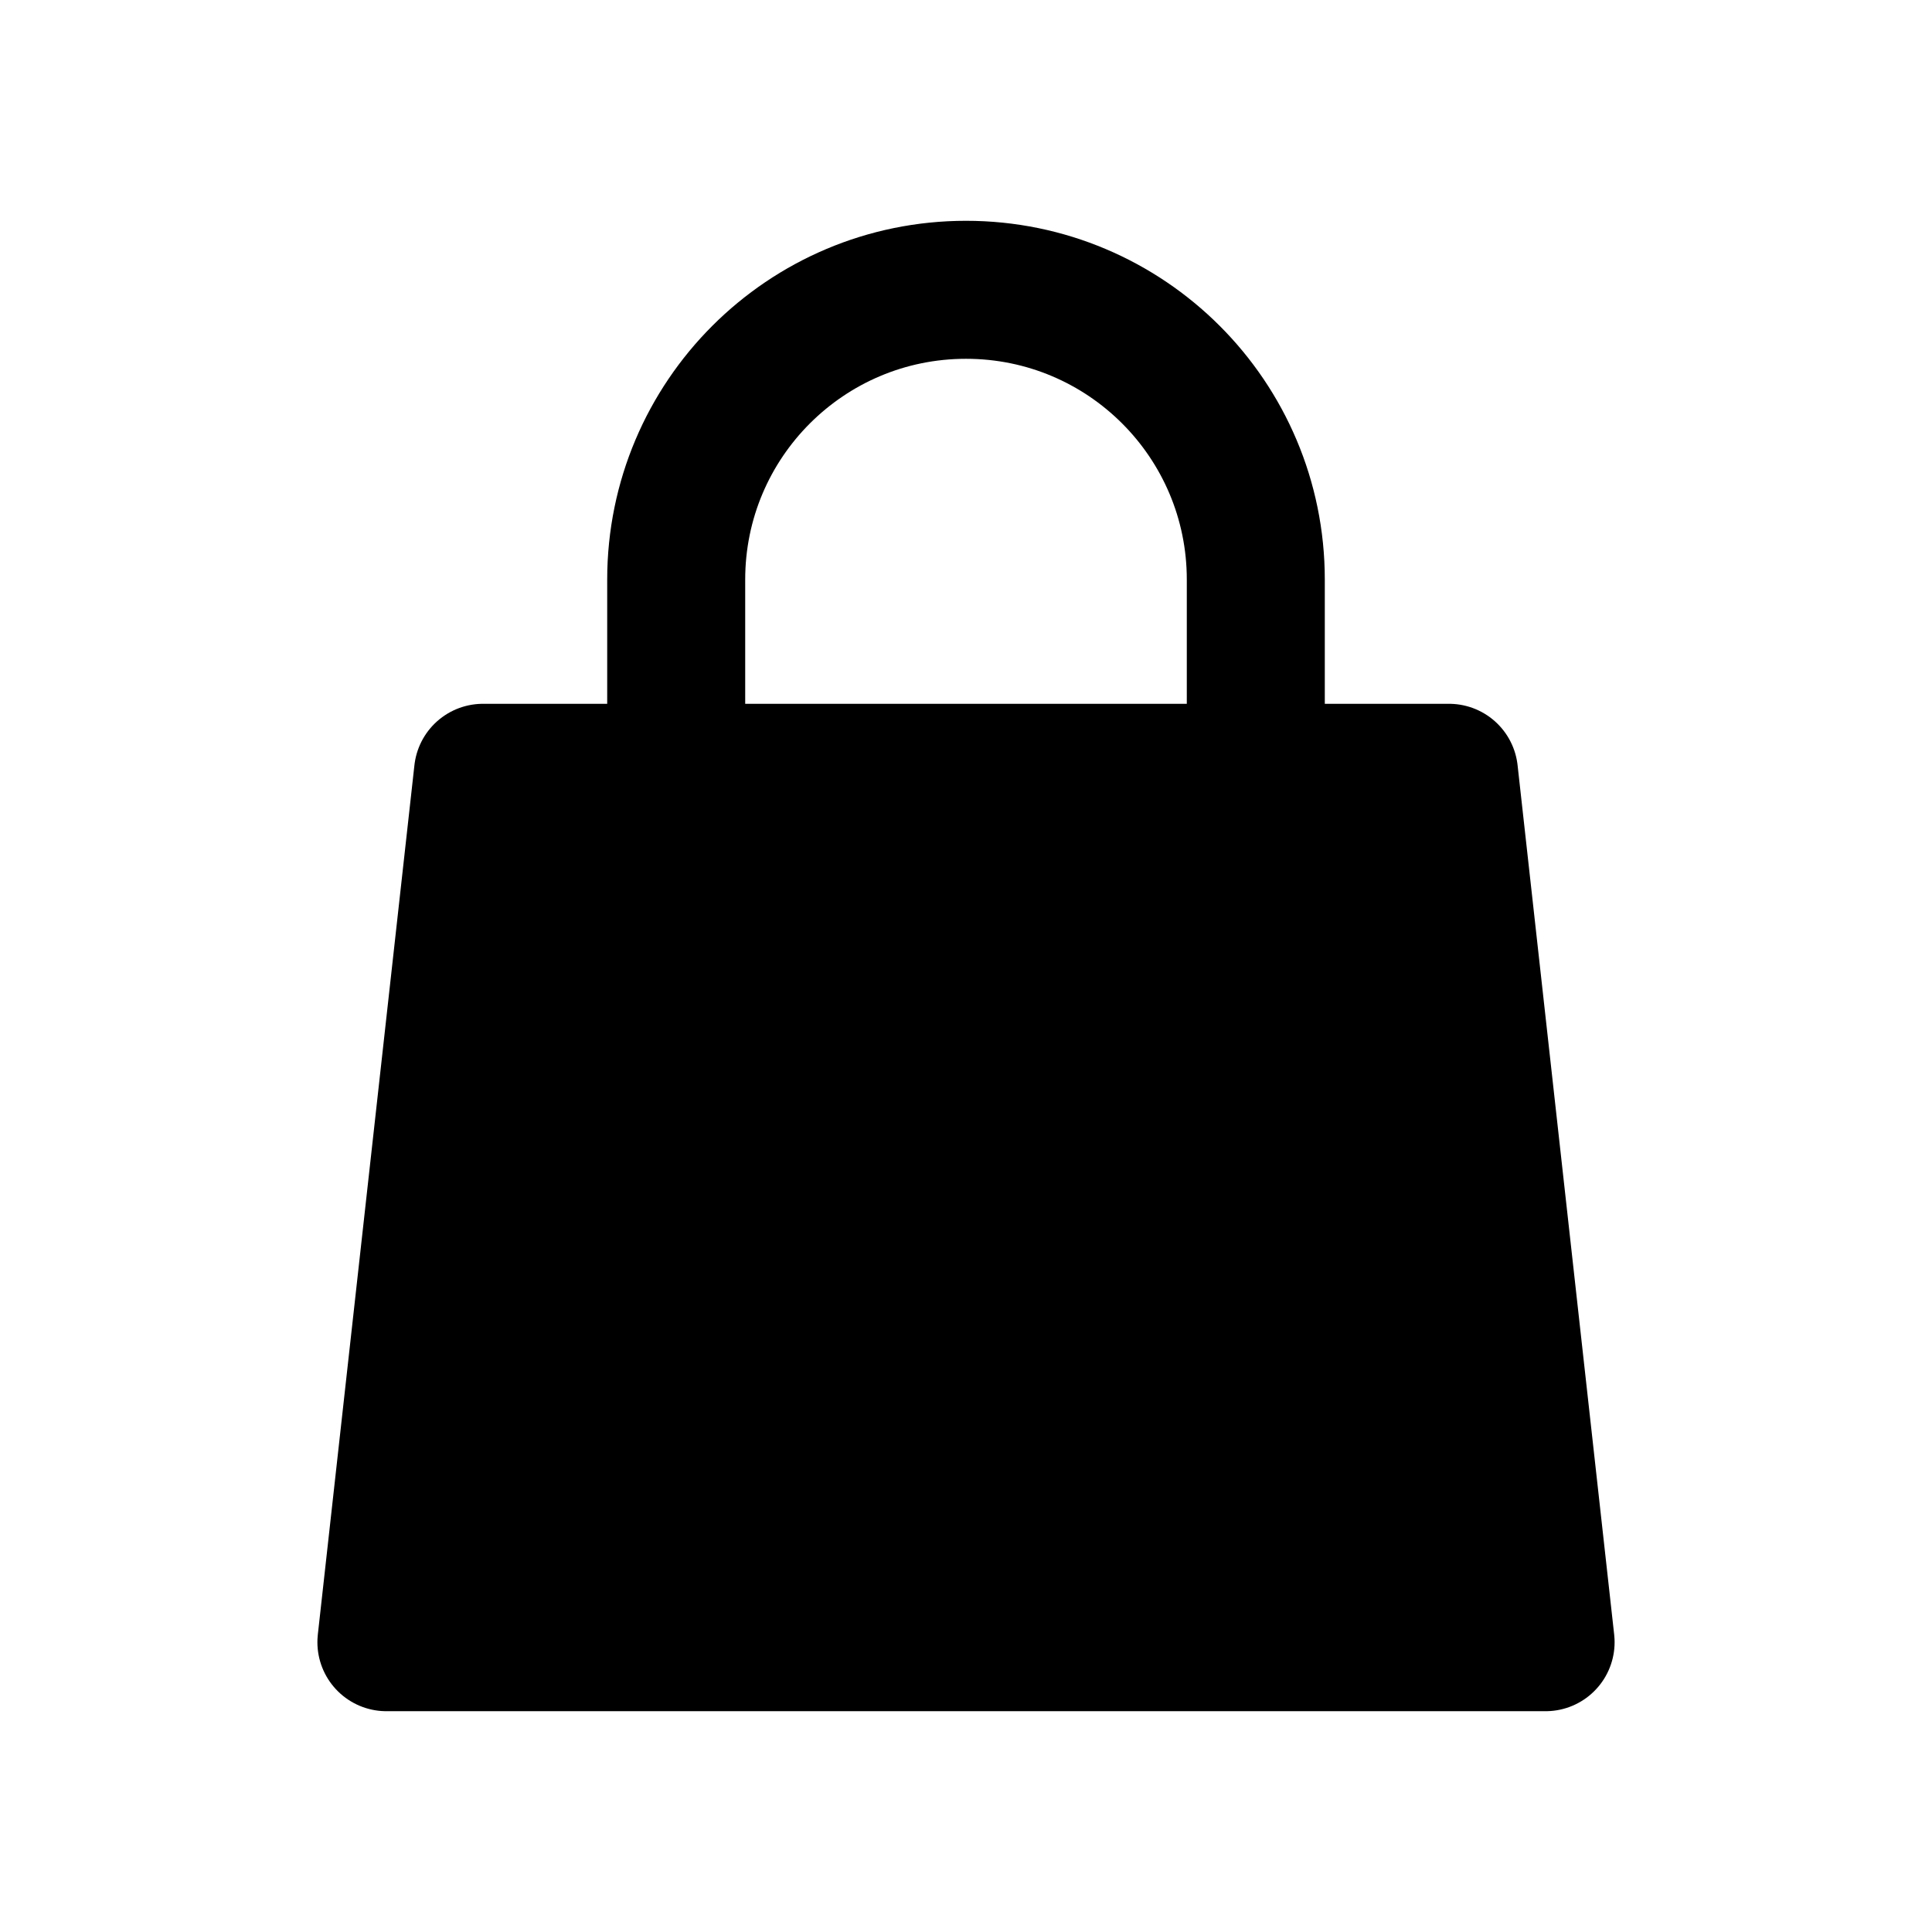
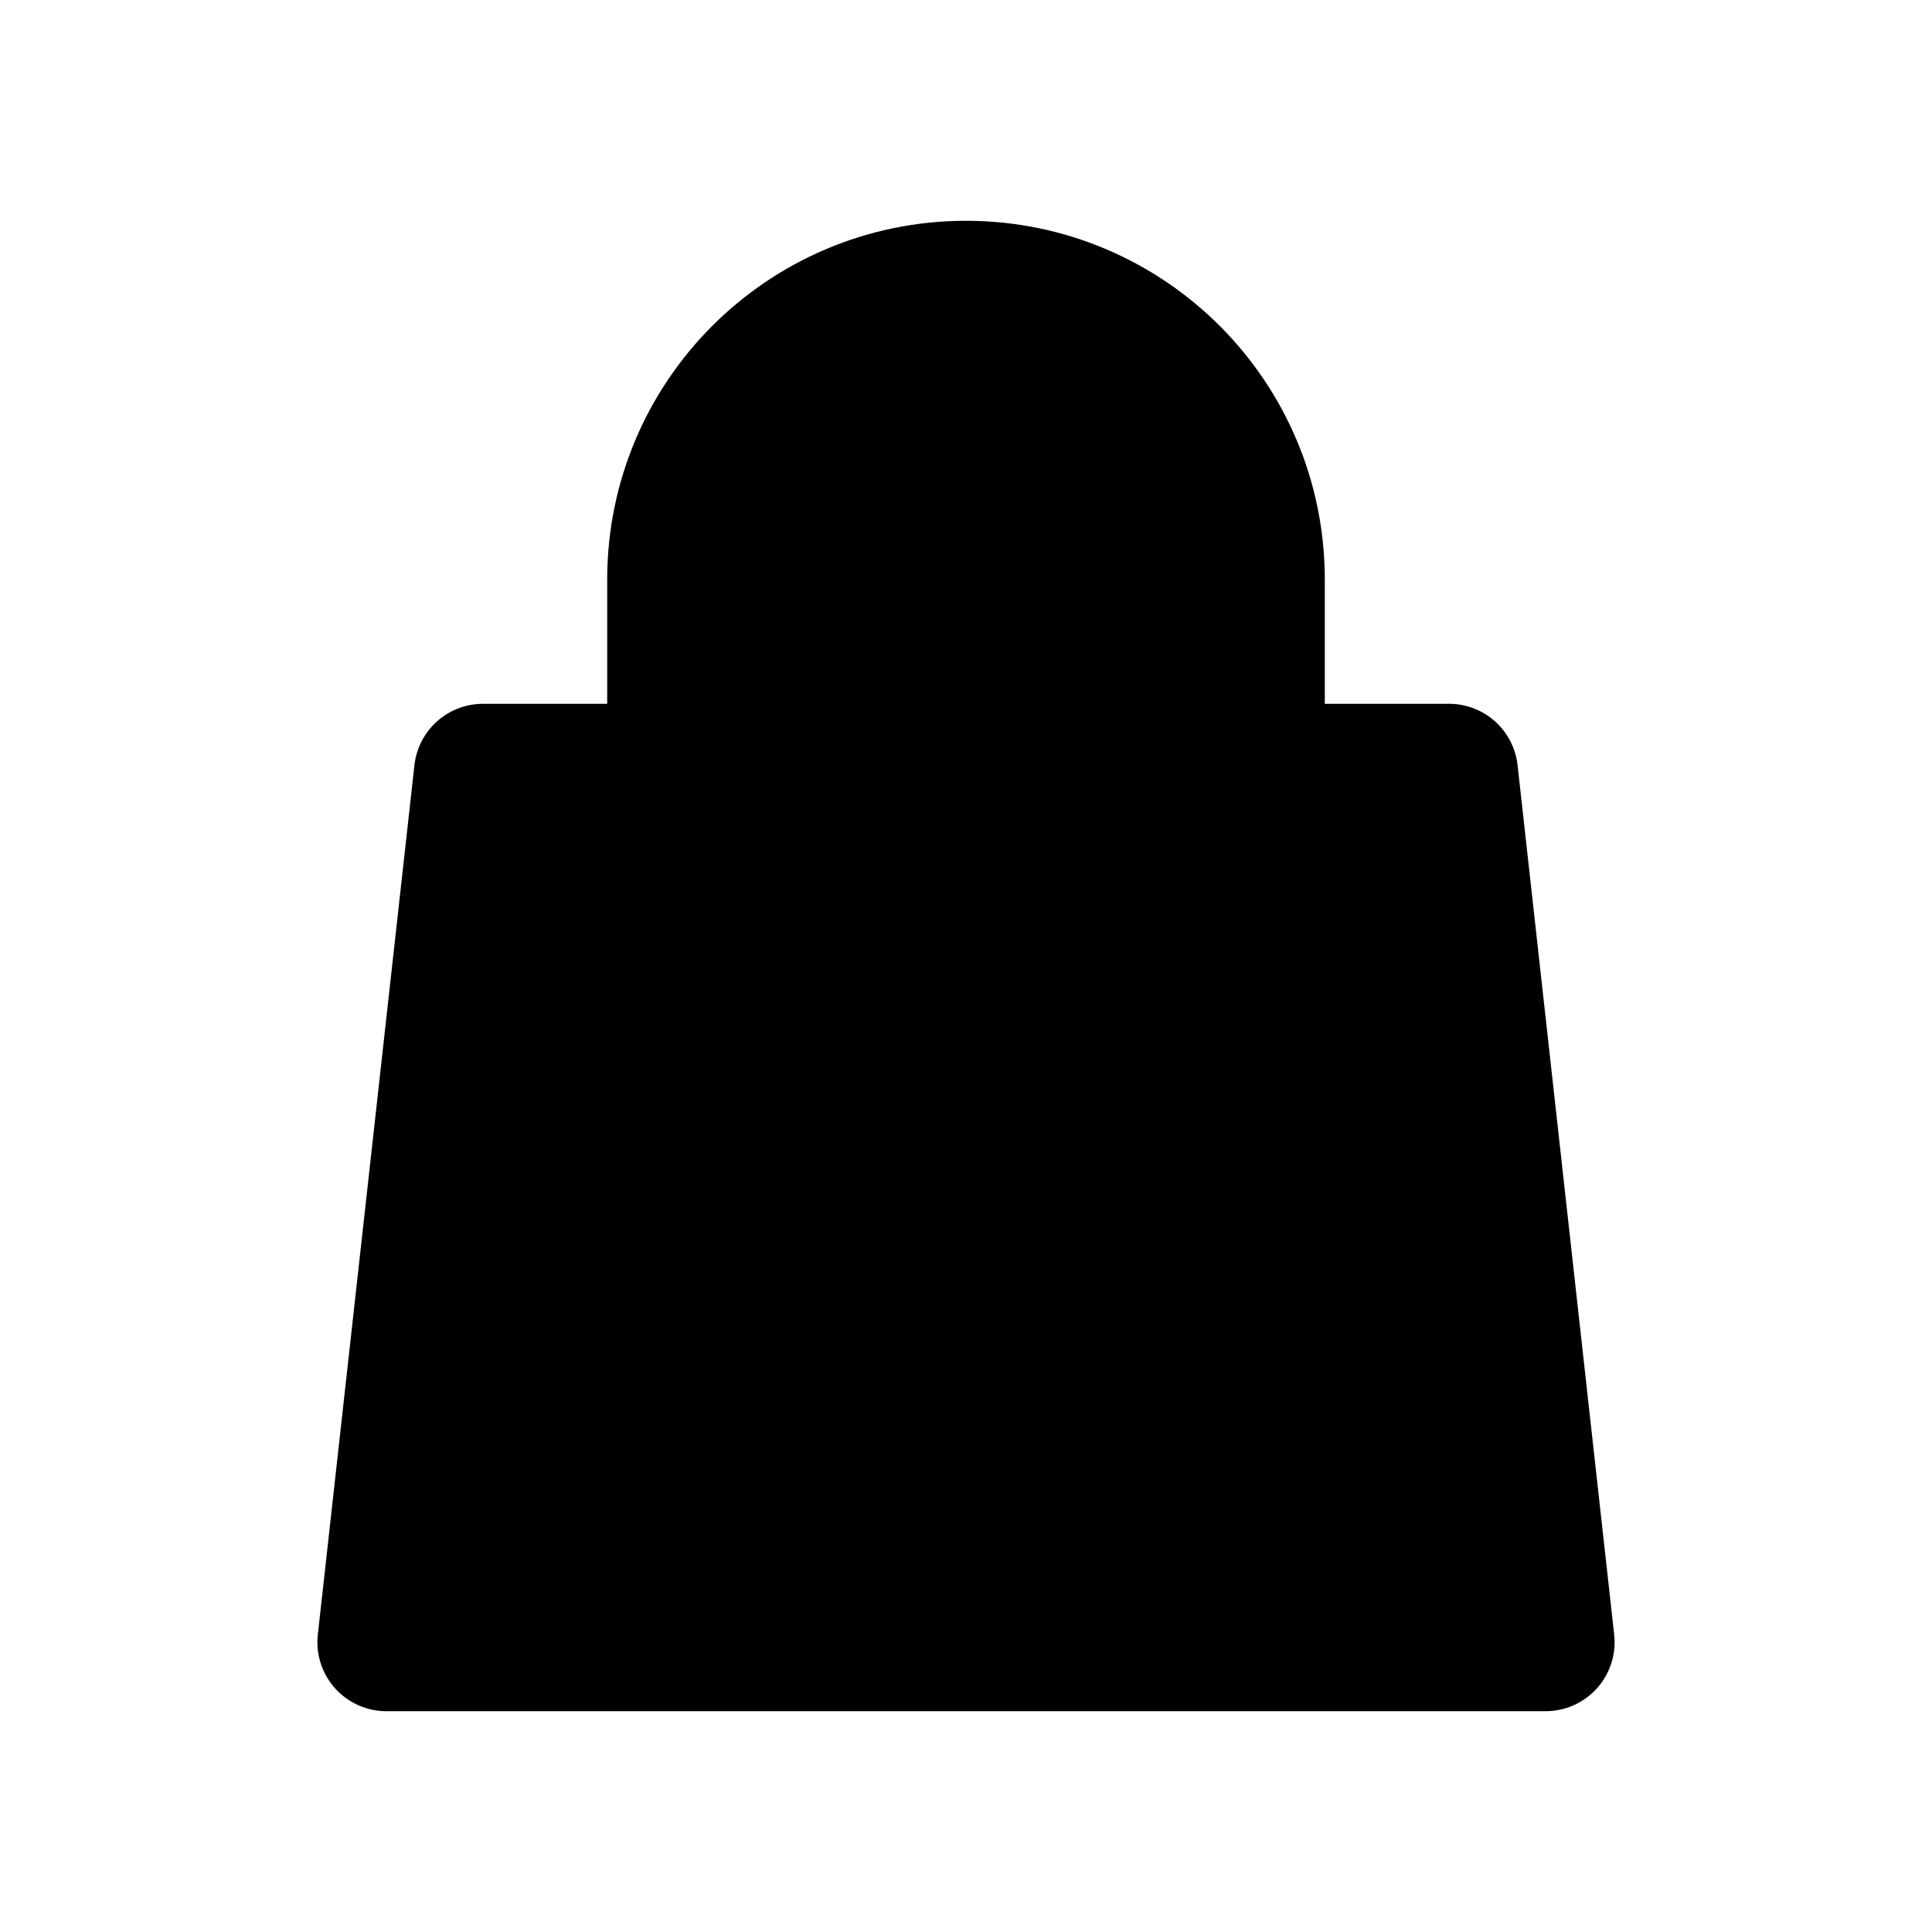
- <svg xmlns="http://www.w3.org/2000/svg" viewBox="0 0 28 28" fill="none">
+ <svg xmlns="http://www.w3.org/2000/svg" viewBox="0 0 28 28" fill="currentColor">
  <path d="M7 11.2H21L22.4 23.8H5.6L7 11.2Z" fill="currentColor" stroke="currentColor" stroke-width="2" stroke-linejoin="round" />
  <path d="M9.8 8.4C9.8 6.08 11.68 4.2 14 4.2C16.32 4.2 18.2 6.08 18.2 8.4V12.6C18.2 14.92 16.32 16.8 14 16.8C11.68 16.8 9.8 14.92 9.8 12.6V8.4Z" stroke="currentColor" stroke-width="2" />
</svg>
